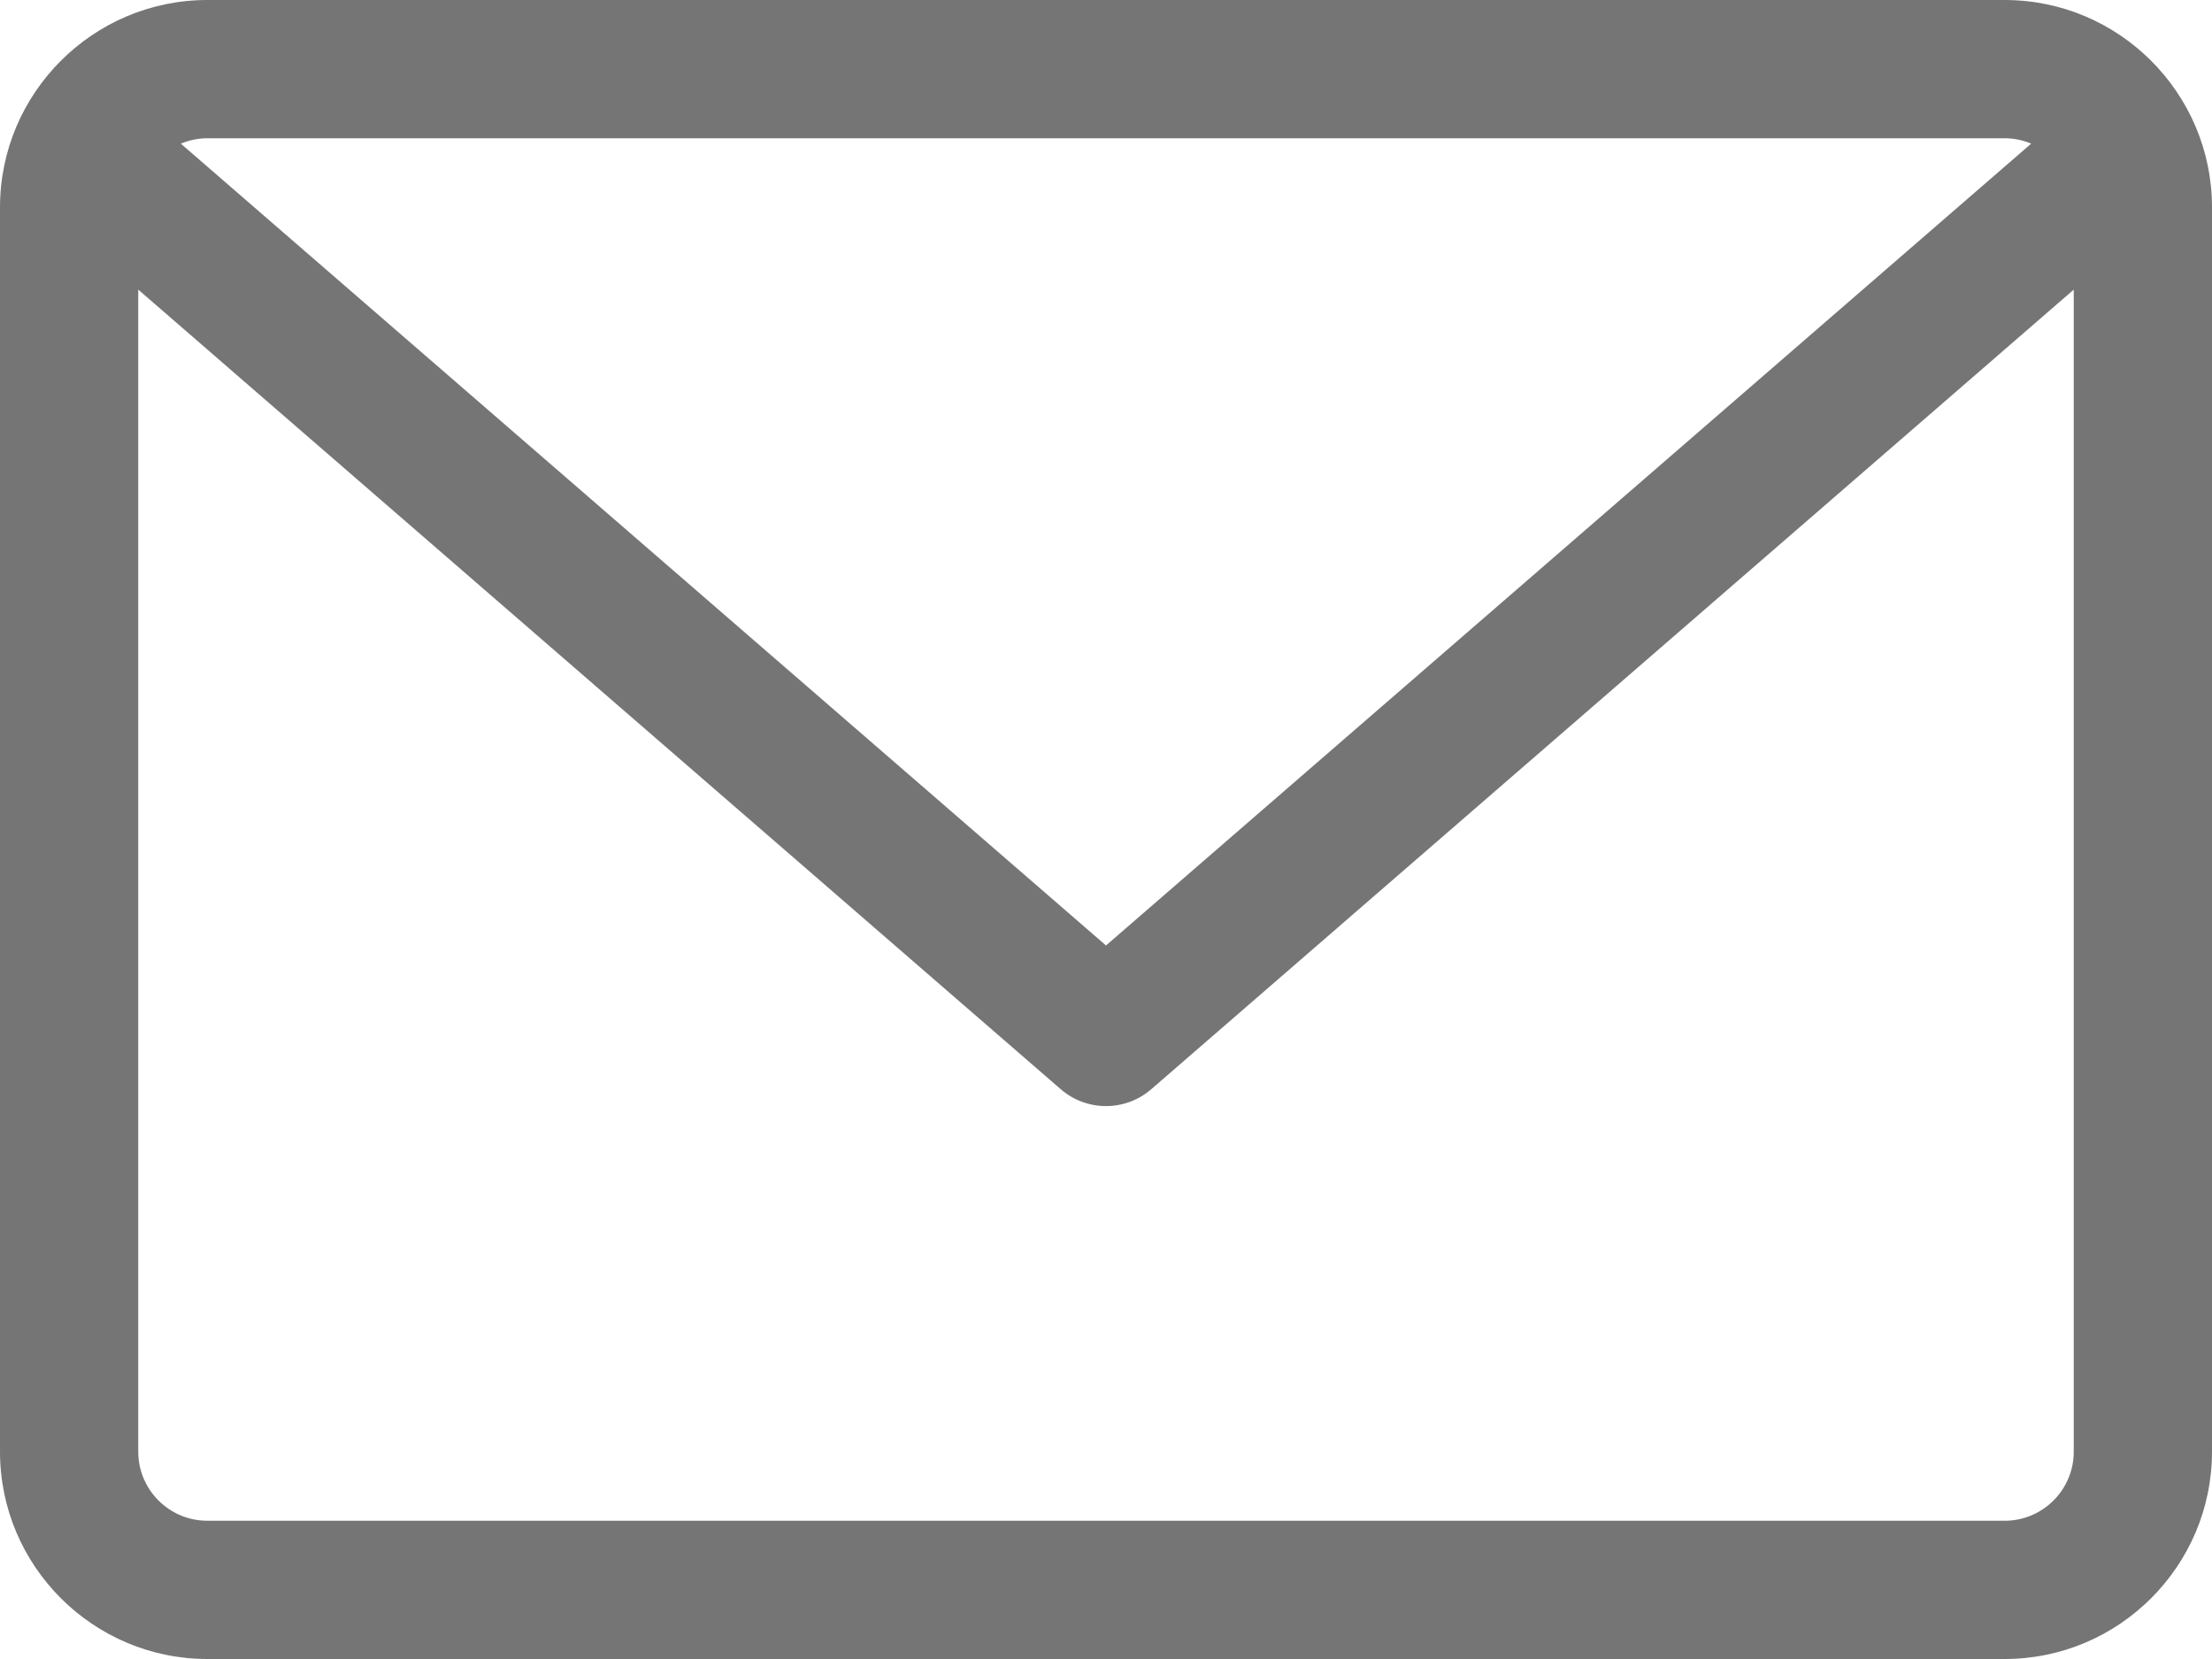
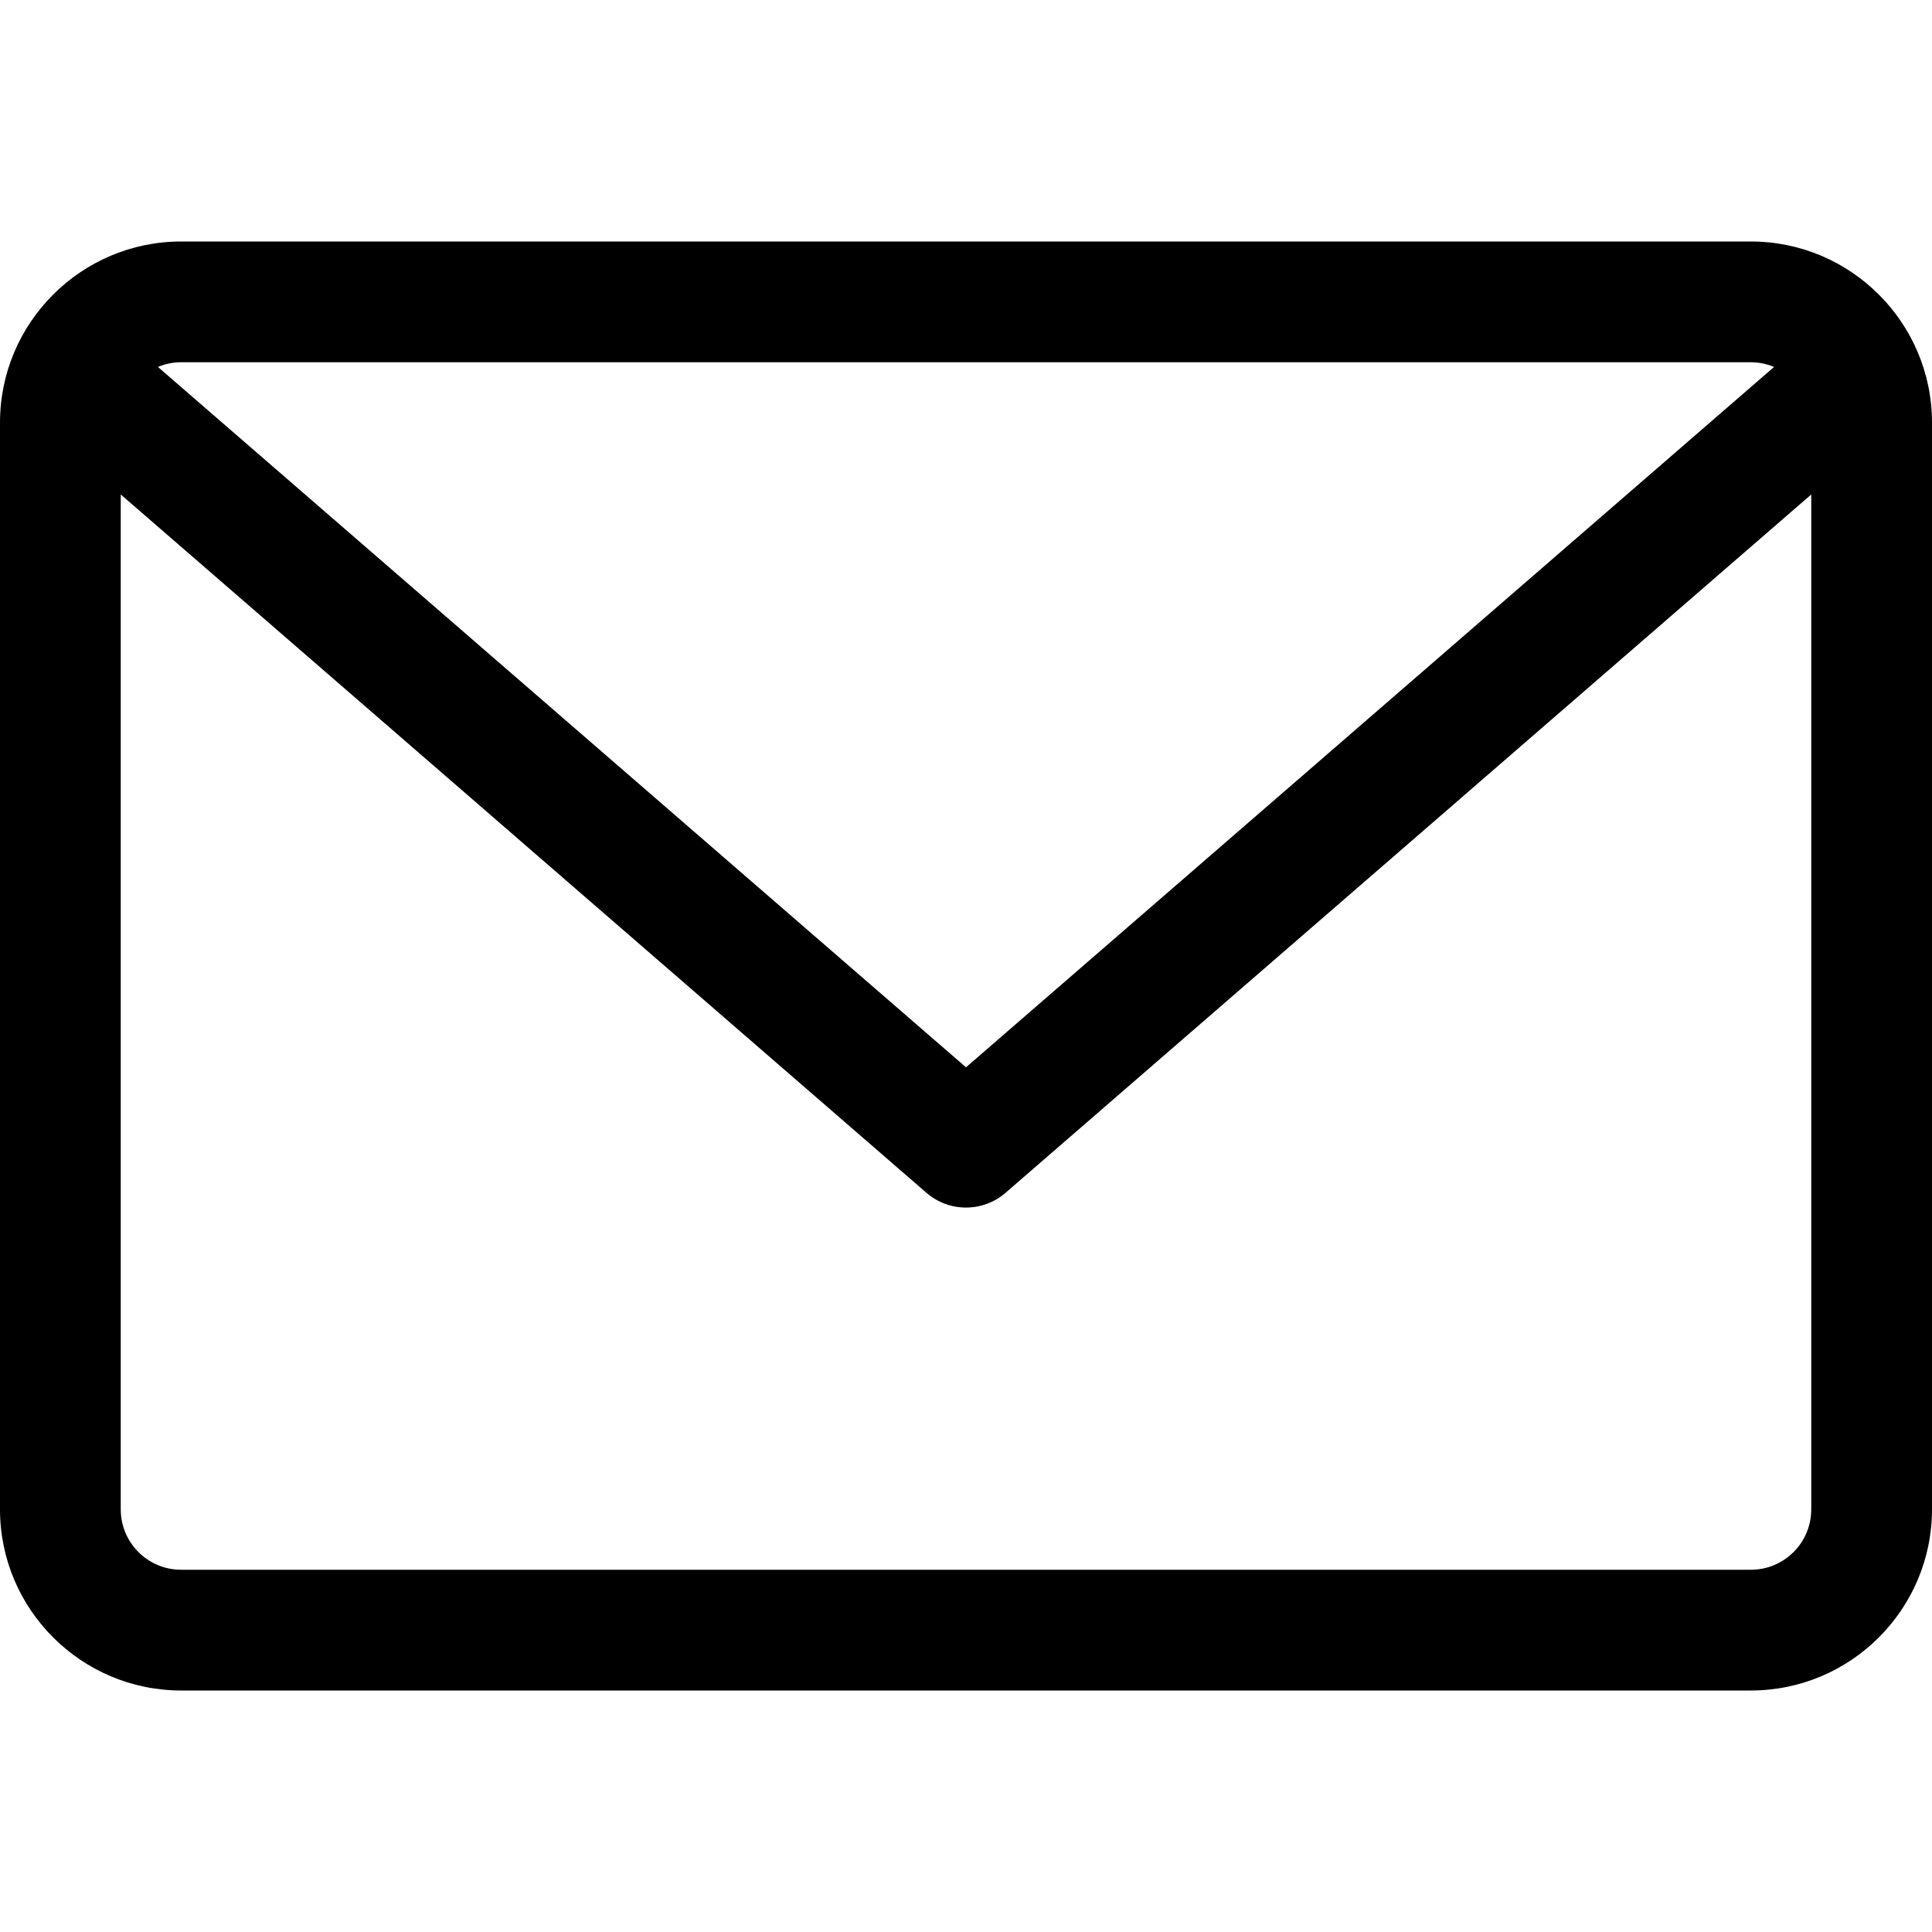
- <svg xmlns="http://www.w3.org/2000/svg" width="16" height="12" fill="none">
-   <path fill="#757575" d="M14.5 0h-13C.673 0 0 .673 0 1.5v9c0 .827.673 1.5 1.5 1.5h13c.827 0 1.5-.673 1.5-1.5v-9c0-.827-.673-1.5-1.5-1.5Zm0 1c.068 0 .133.014.192.039L8 6.839l-6.692-5.8A.498.498 0 0 1 1.5 1h13Zm0 10h-13a.5.5 0 0 1-.5-.5V2.095l6.672 5.783a.5.5 0 0 0 .656 0L15 2.095V10.5a.5.5 0 0 1-.5.5Z" />
+ <svg xmlns="http://www.w3.org/2000/svg" version="1.1" width="32" height="32" viewBox="0 0 32 32">
+   <path d="M29 4h-26c-1.654 0-3 1.346-3 3v18c0 1.654 1.346 3 3 3h26c1.654 0 3-1.346 3-3v-18c0-1.654-1.346-3-3-3zM29 6c0.136 0 0.266 0.028 0.384 0.078l-13.384 11.6-13.384-11.6c0.113-0.049 0.245-0.078 0.384-0.078h26zM29 26h-26c-0.552 0-1-0.448-1-1v0-16.81l13.344 11.566c0.175 0.152 0.404 0.245 0.656 0.245s0.481-0.093 0.657-0.246l-0.001 0.001 13.344-11.566v16.81c0 0.552-0.448 1-1 1v0z" />
</svg>
